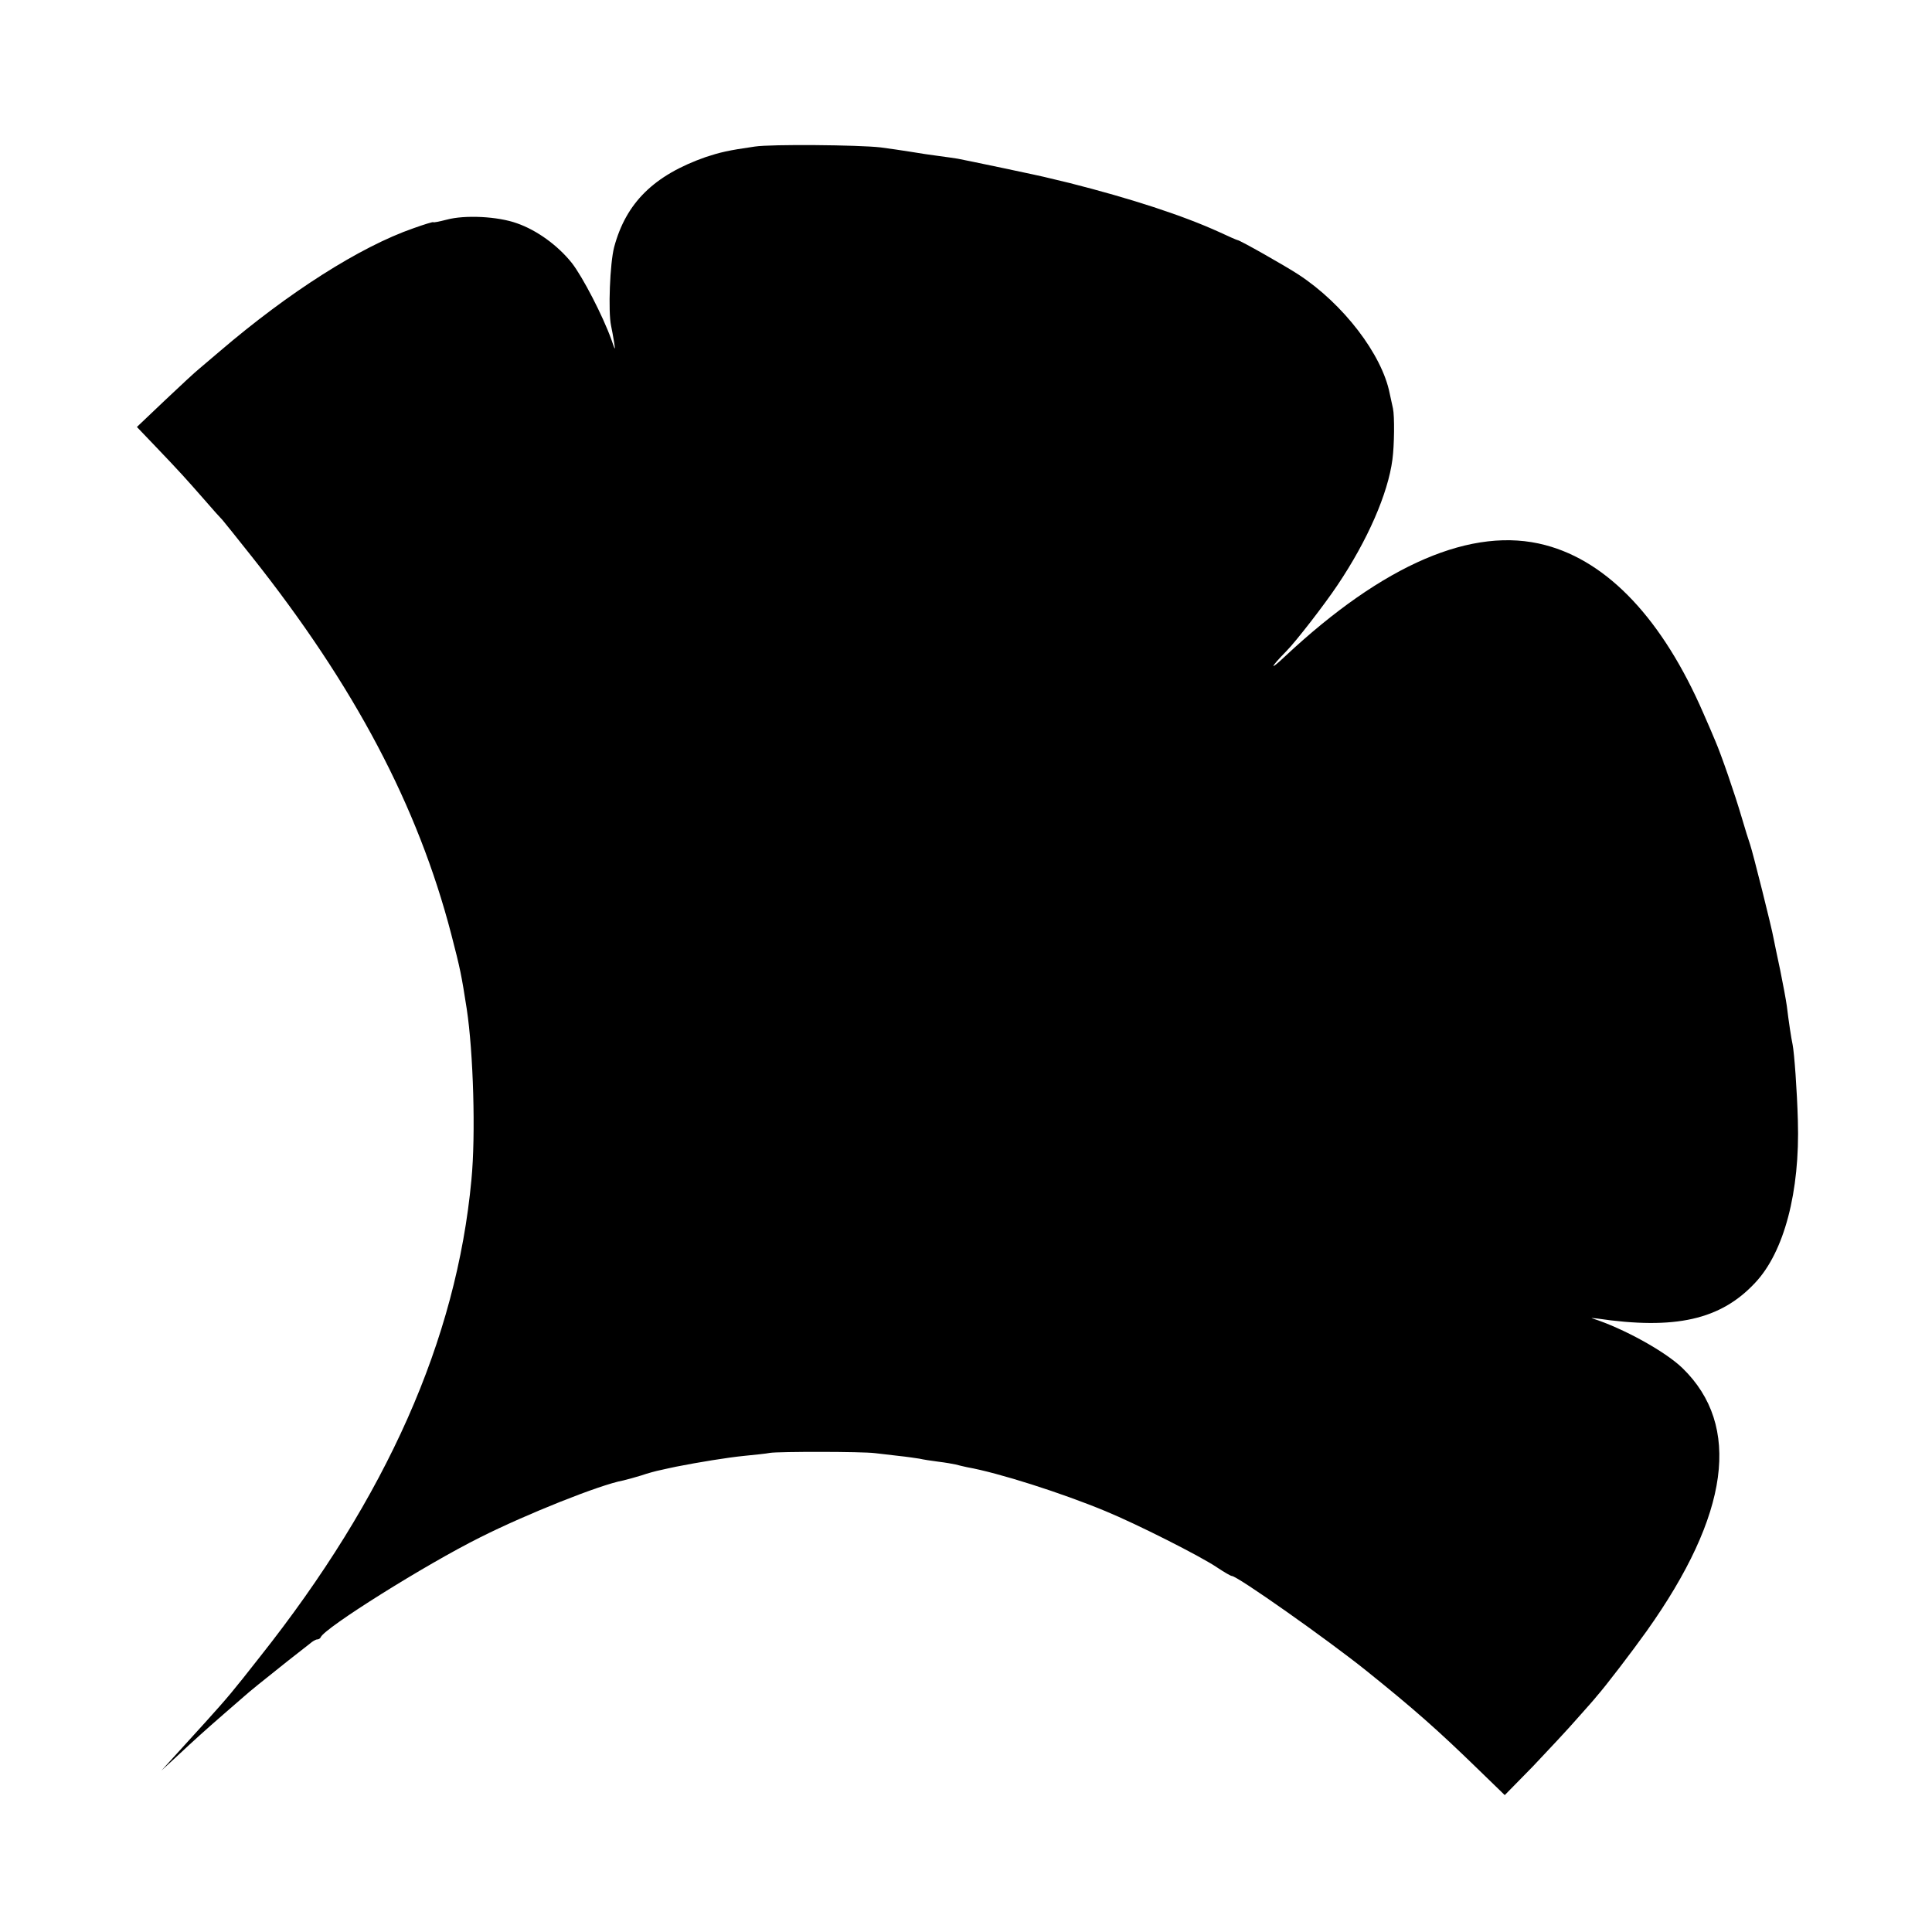
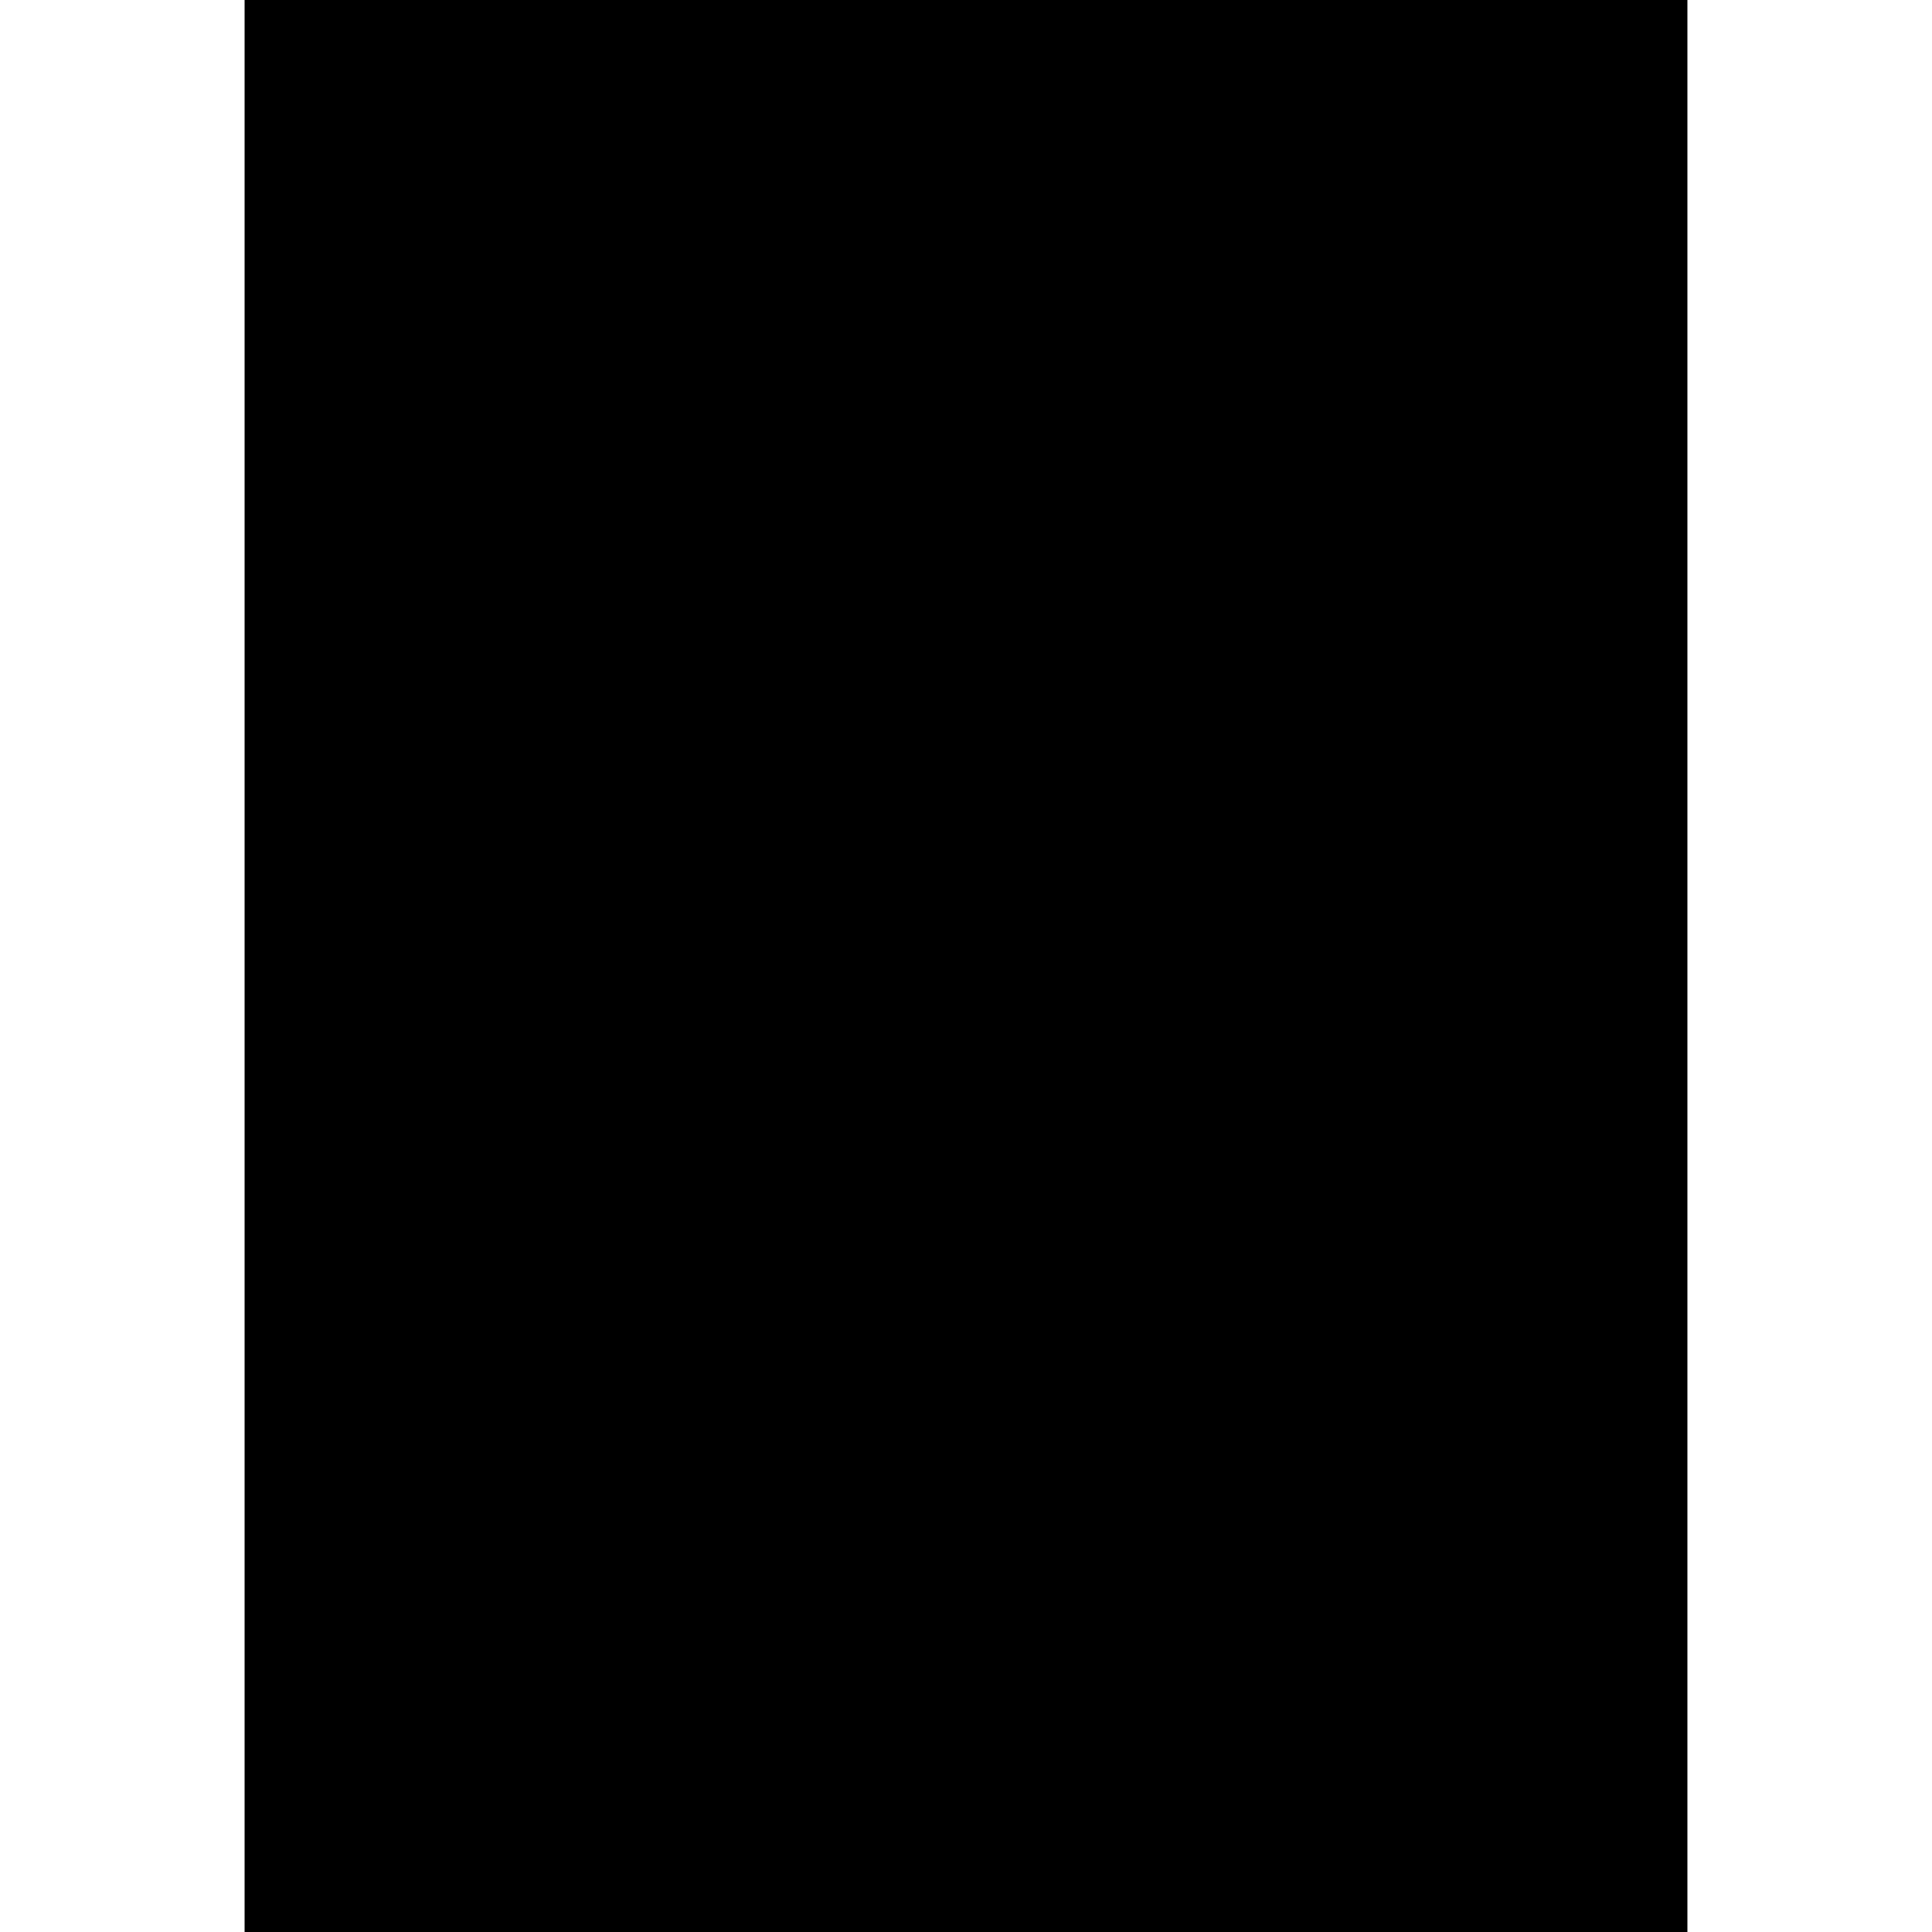
- <svg xmlns="http://www.w3.org/2000/svg" version="1.0" width="700pt" height="700pt" viewBox="0 0 700 700" preserveAspectRatio="xMidYMid meet">
-   <g transform="translate(0,700) scale(0.1,-0.1)" fill="#000000" stroke="none">
-     <path d="M2735 6469 c-98 -14 -126 -21 -178 -38 -188 -66 -289 -166 -332 -327 -15 -58 -22 -232 -11 -284 3 -14 8 -41 11 -60 5 -32 4 -31 -10 10 -31 86 -104 227 -143 277 -51 64 -127 119 -199 144 -69 25 -189 31 -255 13 -27 -7 -48 -11 -48 -9 0 2 -33 -8 -72 -22 -193 -67 -452 -232 -702 -446 -27 -23 -60 -51 -73 -62 -14 -11 -70 -63 -126 -116 l-101 -96 66 -69 c90 -94 114 -121 178 -194 30 -35 60 -68 66 -74 5 -6 53 -65 105 -131 374 -471 603 -905 724 -1370 33 -127 37 -148 56 -270 24 -157 33 -457 17 -620 -54 -579 -307 -1149 -767 -1729 -98 -125 -114 -144 -196 -235 -54 -59 -60 -66 -120 -132 l-40 -44 50 46 c76 71 104 96 175 158 36 31 70 61 76 66 14 13 72 60 154 125 36 28 73 57 83 65 9 8 21 15 26 15 5 0 11 3 13 8 14 34 381 264 578 362 167 84 435 191 518 206 13 3 42 11 65 18 23 8 56 17 72 20 17 4 41 9 55 12 81 16 185 33 245 39 39 4 81 8 95 11 32 5 334 5 380 -1 19 -2 58 -7 86 -10 29 -3 62 -8 75 -10 13 -3 44 -8 69 -11 25 -3 53 -8 62 -10 10 -3 29 -7 42 -10 113 -20 342 -93 501 -159 112 -46 346 -164 406 -205 24 -16 48 -30 52 -30 20 0 346 -230 487 -343 173 -139 259 -215 403 -355 l99 -96 102 104 c55 58 128 136 161 174 33 37 65 73 70 80 32 36 129 163 181 236 301 423 344 745 130 953 -63 61 -216 145 -326 180 -8 2 -1 2 15 0 284 -42 449 -5 574 129 105 111 163 330 155 588 -3 110 -13 245 -19 275 -5 23 -14 82 -21 140 -3 22 -14 81 -24 130 -11 50 -21 101 -24 115 -6 36 -75 311 -85 340 -5 14 -19 59 -31 100 -24 82 -74 227 -95 275 -7 17 -26 62 -43 100 -147 339 -345 550 -573 610 -263 70 -586 -69 -944 -404 -57 -54 -54 -41 5 19 35 35 140 171 186 240 109 162 183 332 199 455 7 51 8 158 2 185 -2 8 -7 33 -12 55 -28 141 -168 324 -330 430 -47 31 -213 125 -221 125 -2 0 -32 13 -66 29 -134 61 -322 122 -543 178 -33 8 -67 16 -75 18 -25 7 -303 65 -330 70 -14 2 -45 7 -70 10 -25 3 -70 10 -100 15 -30 5 -80 12 -110 16 -79 9 -396 12 -455 3z" />
+ <svg xmlns="http://www.w3.org/2000/svg" version="1.0" width="1327pt" height="1327pt" viewBox="0 0 1327 1327" preserveAspectRatio="xMidYMid meet">
+   <g transform="translate(0,1327) scale(0.1,-0.1)" fill="#000000" stroke="none">
+     <path d="M1680 6635 l0 -6635 4955 0 4955 0 0 6635 0 6635 -4955 0 -4955 0 0 -6635z" />
  </g>
</svg>
